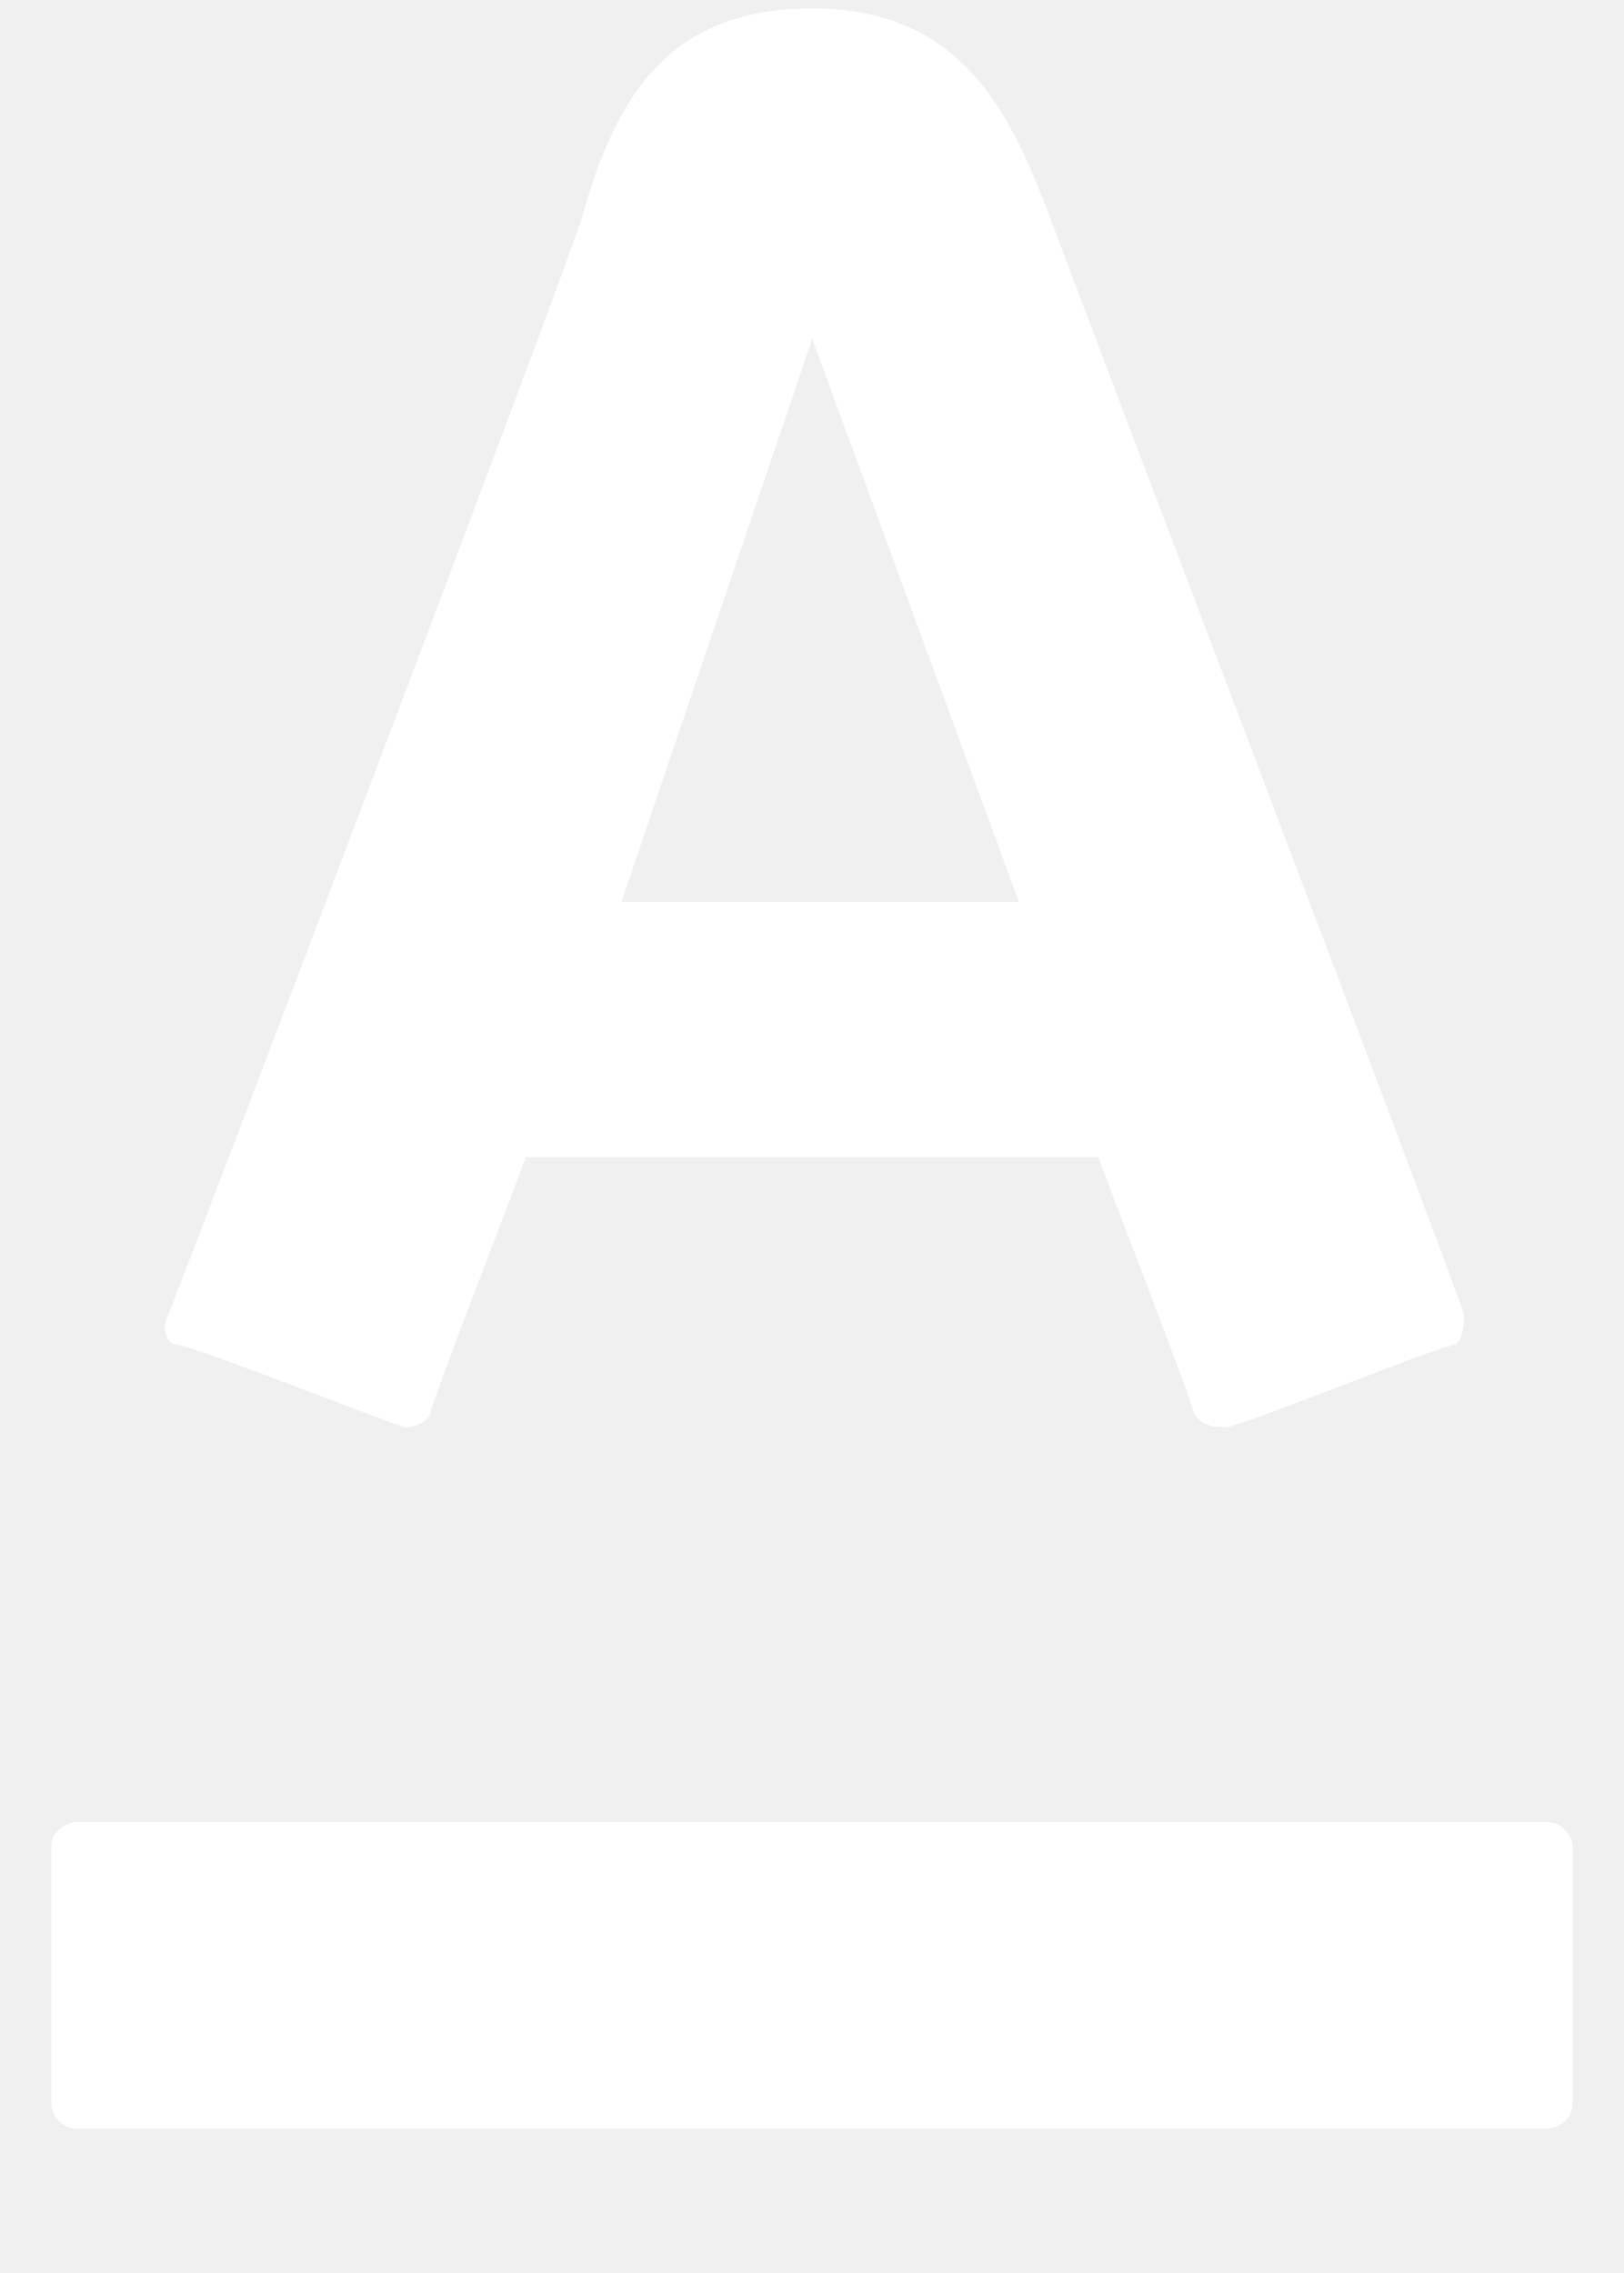
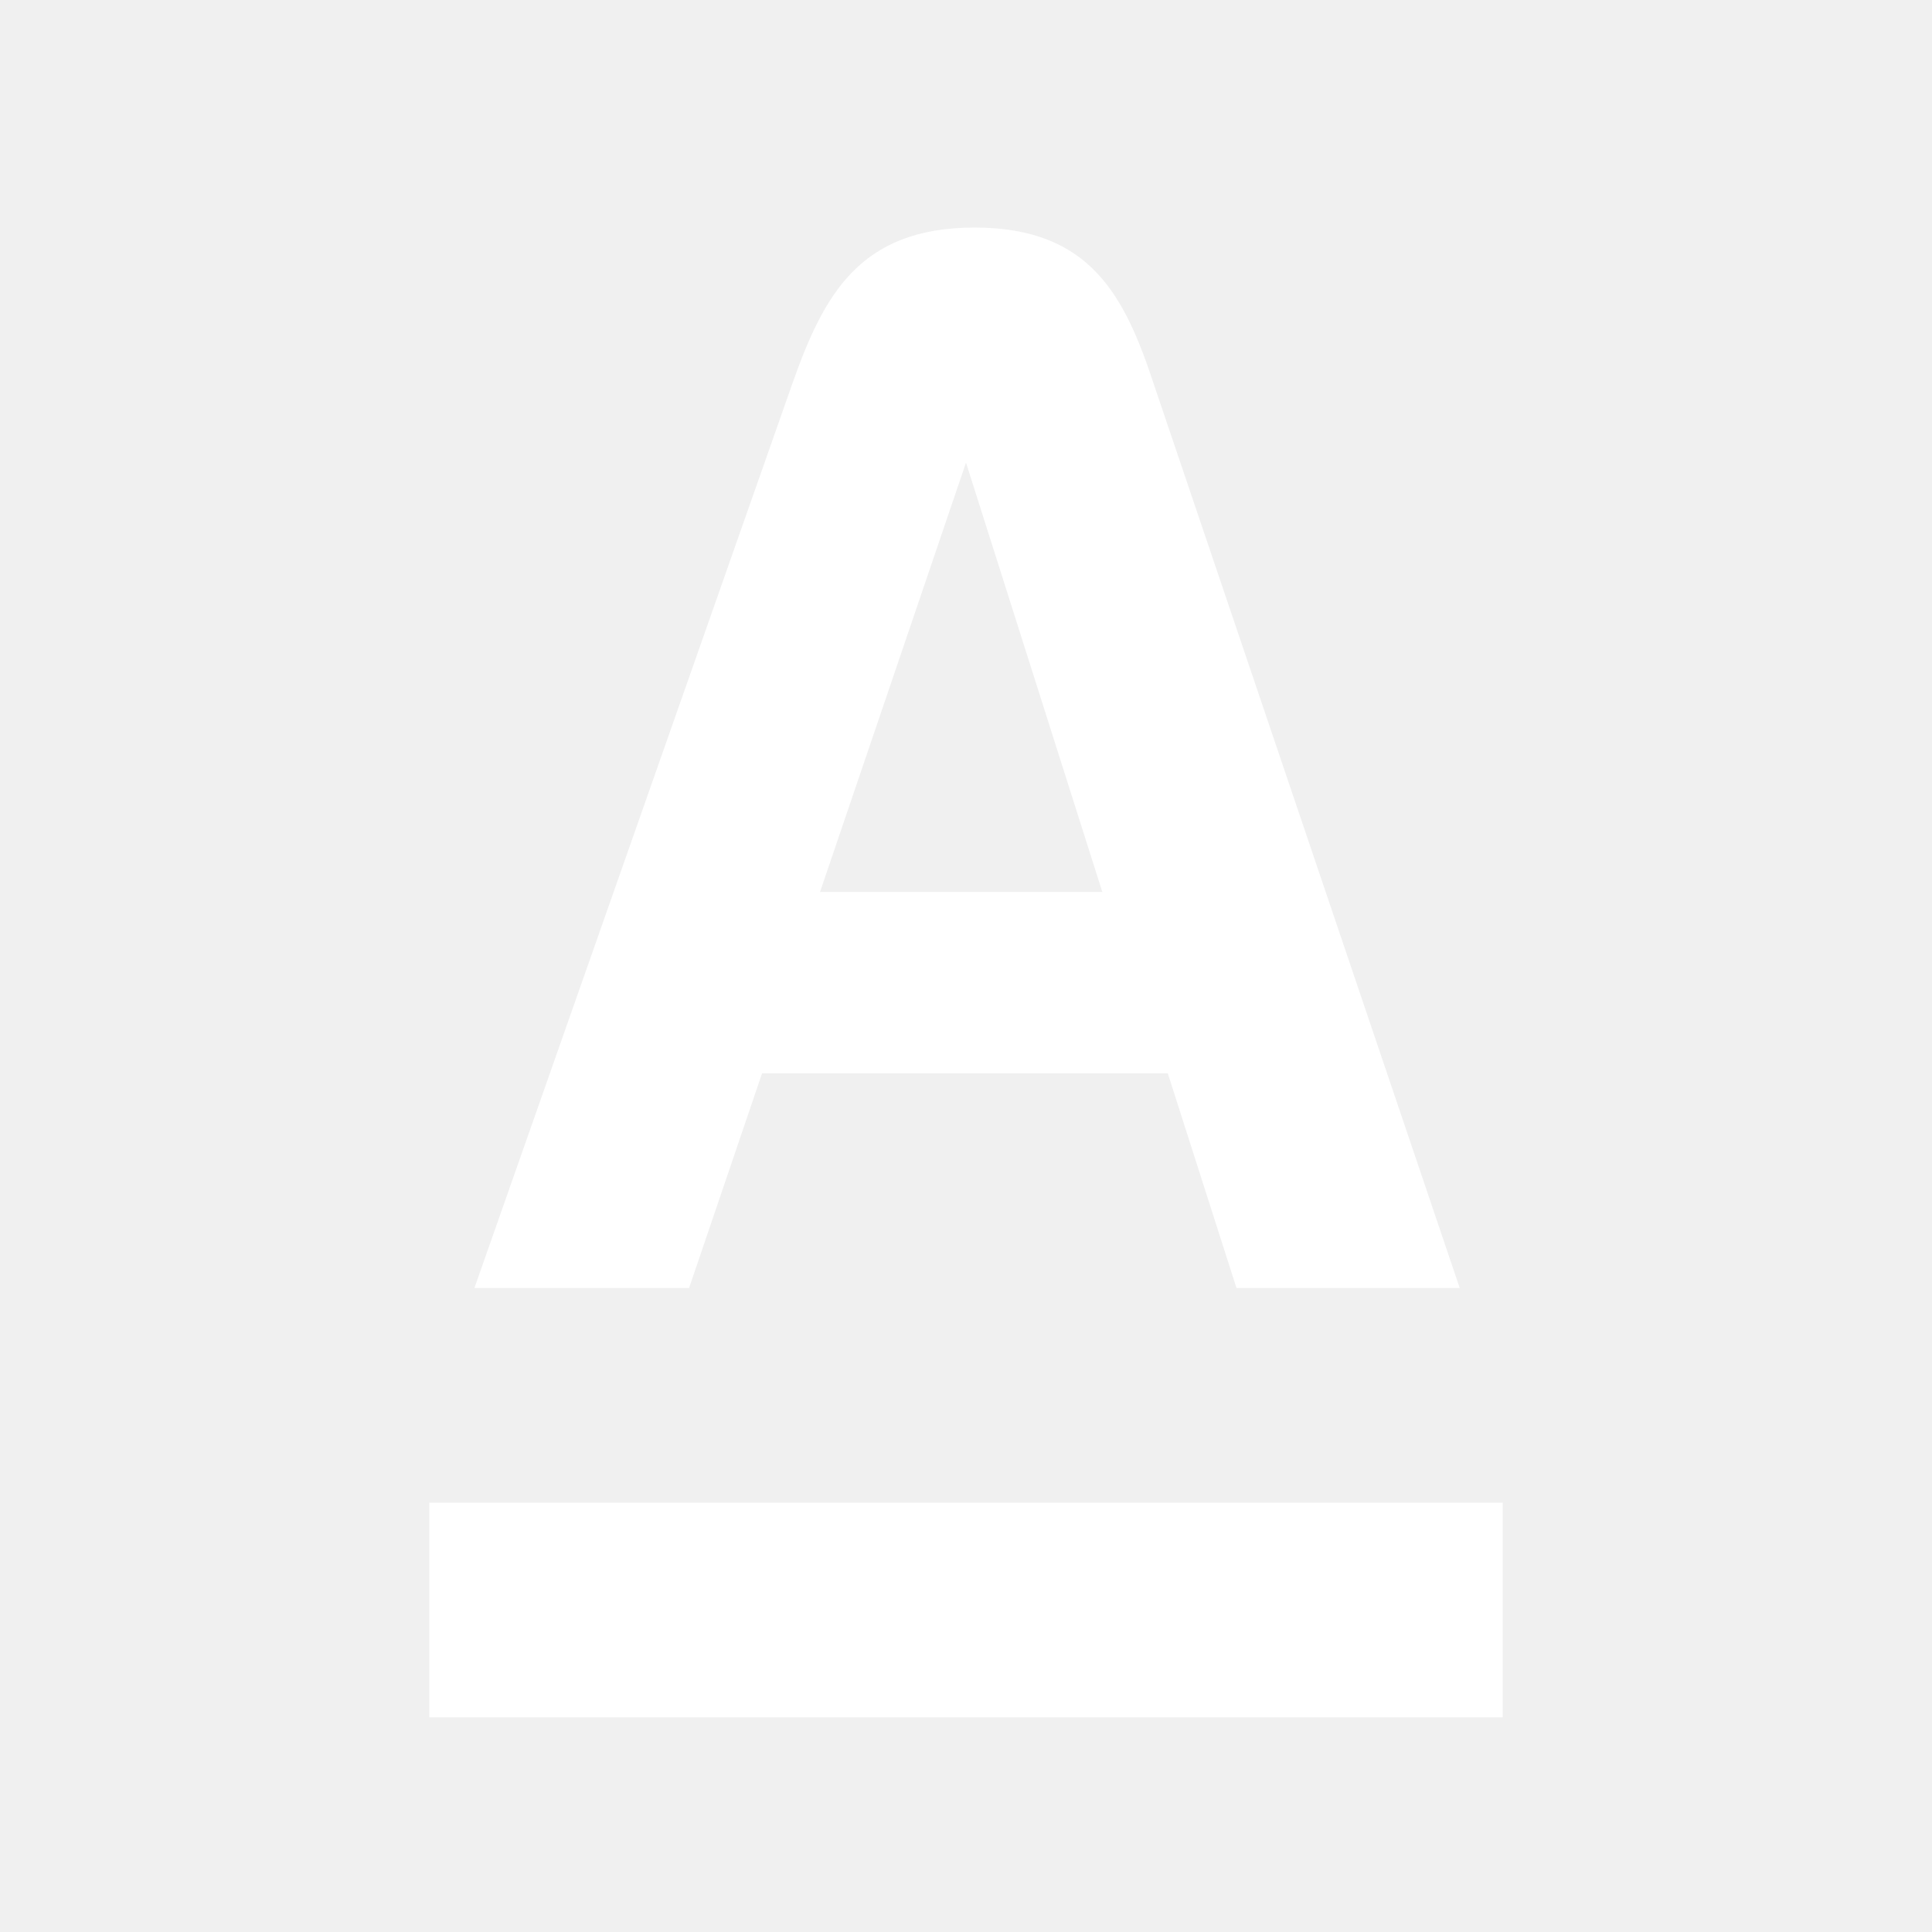
- <svg xmlns="http://www.w3.org/2000/svg" width="10" height="14" viewBox="0 0 10 14">
-   <path fill="#FFF" d="M.474 13.111h9.053c.053 0 .158-.05.158-.15v-1.59c0-.05-.053-.149-.158-.149H.474c-.053 0-.158.05-.158.15v1.59c0 .05.052.15.158.15zM3.582 1.347c-.098.324-2.448 6.52-2.546 6.75-.049.093 0 .185.049.185.098 0 1.371.51 1.42.51.049 0 .147-.047.147-.093 0-.047.538-1.434.587-1.572h3.525c.049.139.587 1.526.587 1.572.049.092.147.092.196.092.098 0 1.322-.509 1.42-.509.049-.046.049-.139.049-.185-.049-.185-2.448-6.473-2.546-6.75C6.225.7 5.931.052 5.001.052c-.929 0-1.223.602-1.419 1.295zm2.693 4.208H3.827l1.175-3.468 1.273 3.468z" />
+ <svg xmlns="http://www.w3.org/2000/svg" width="18" height="18" viewBox="0 0 18 18">
+   <rect width="18" height="18" fill="none" />
+   <g fill="#fff">
+     <path d="M4,16H14V14H4Z" />
+     <path d="M7.64,8.31,9,4.31H9l1.27,4Zm3.11-4.73c-.27-.82-.59-1.46-1.67-1.46s-1.41.64-1.7,1.46L4.42,12h2l.68-2h3.78l.64,2h2.08Z" />
+   </g>
</svg>
